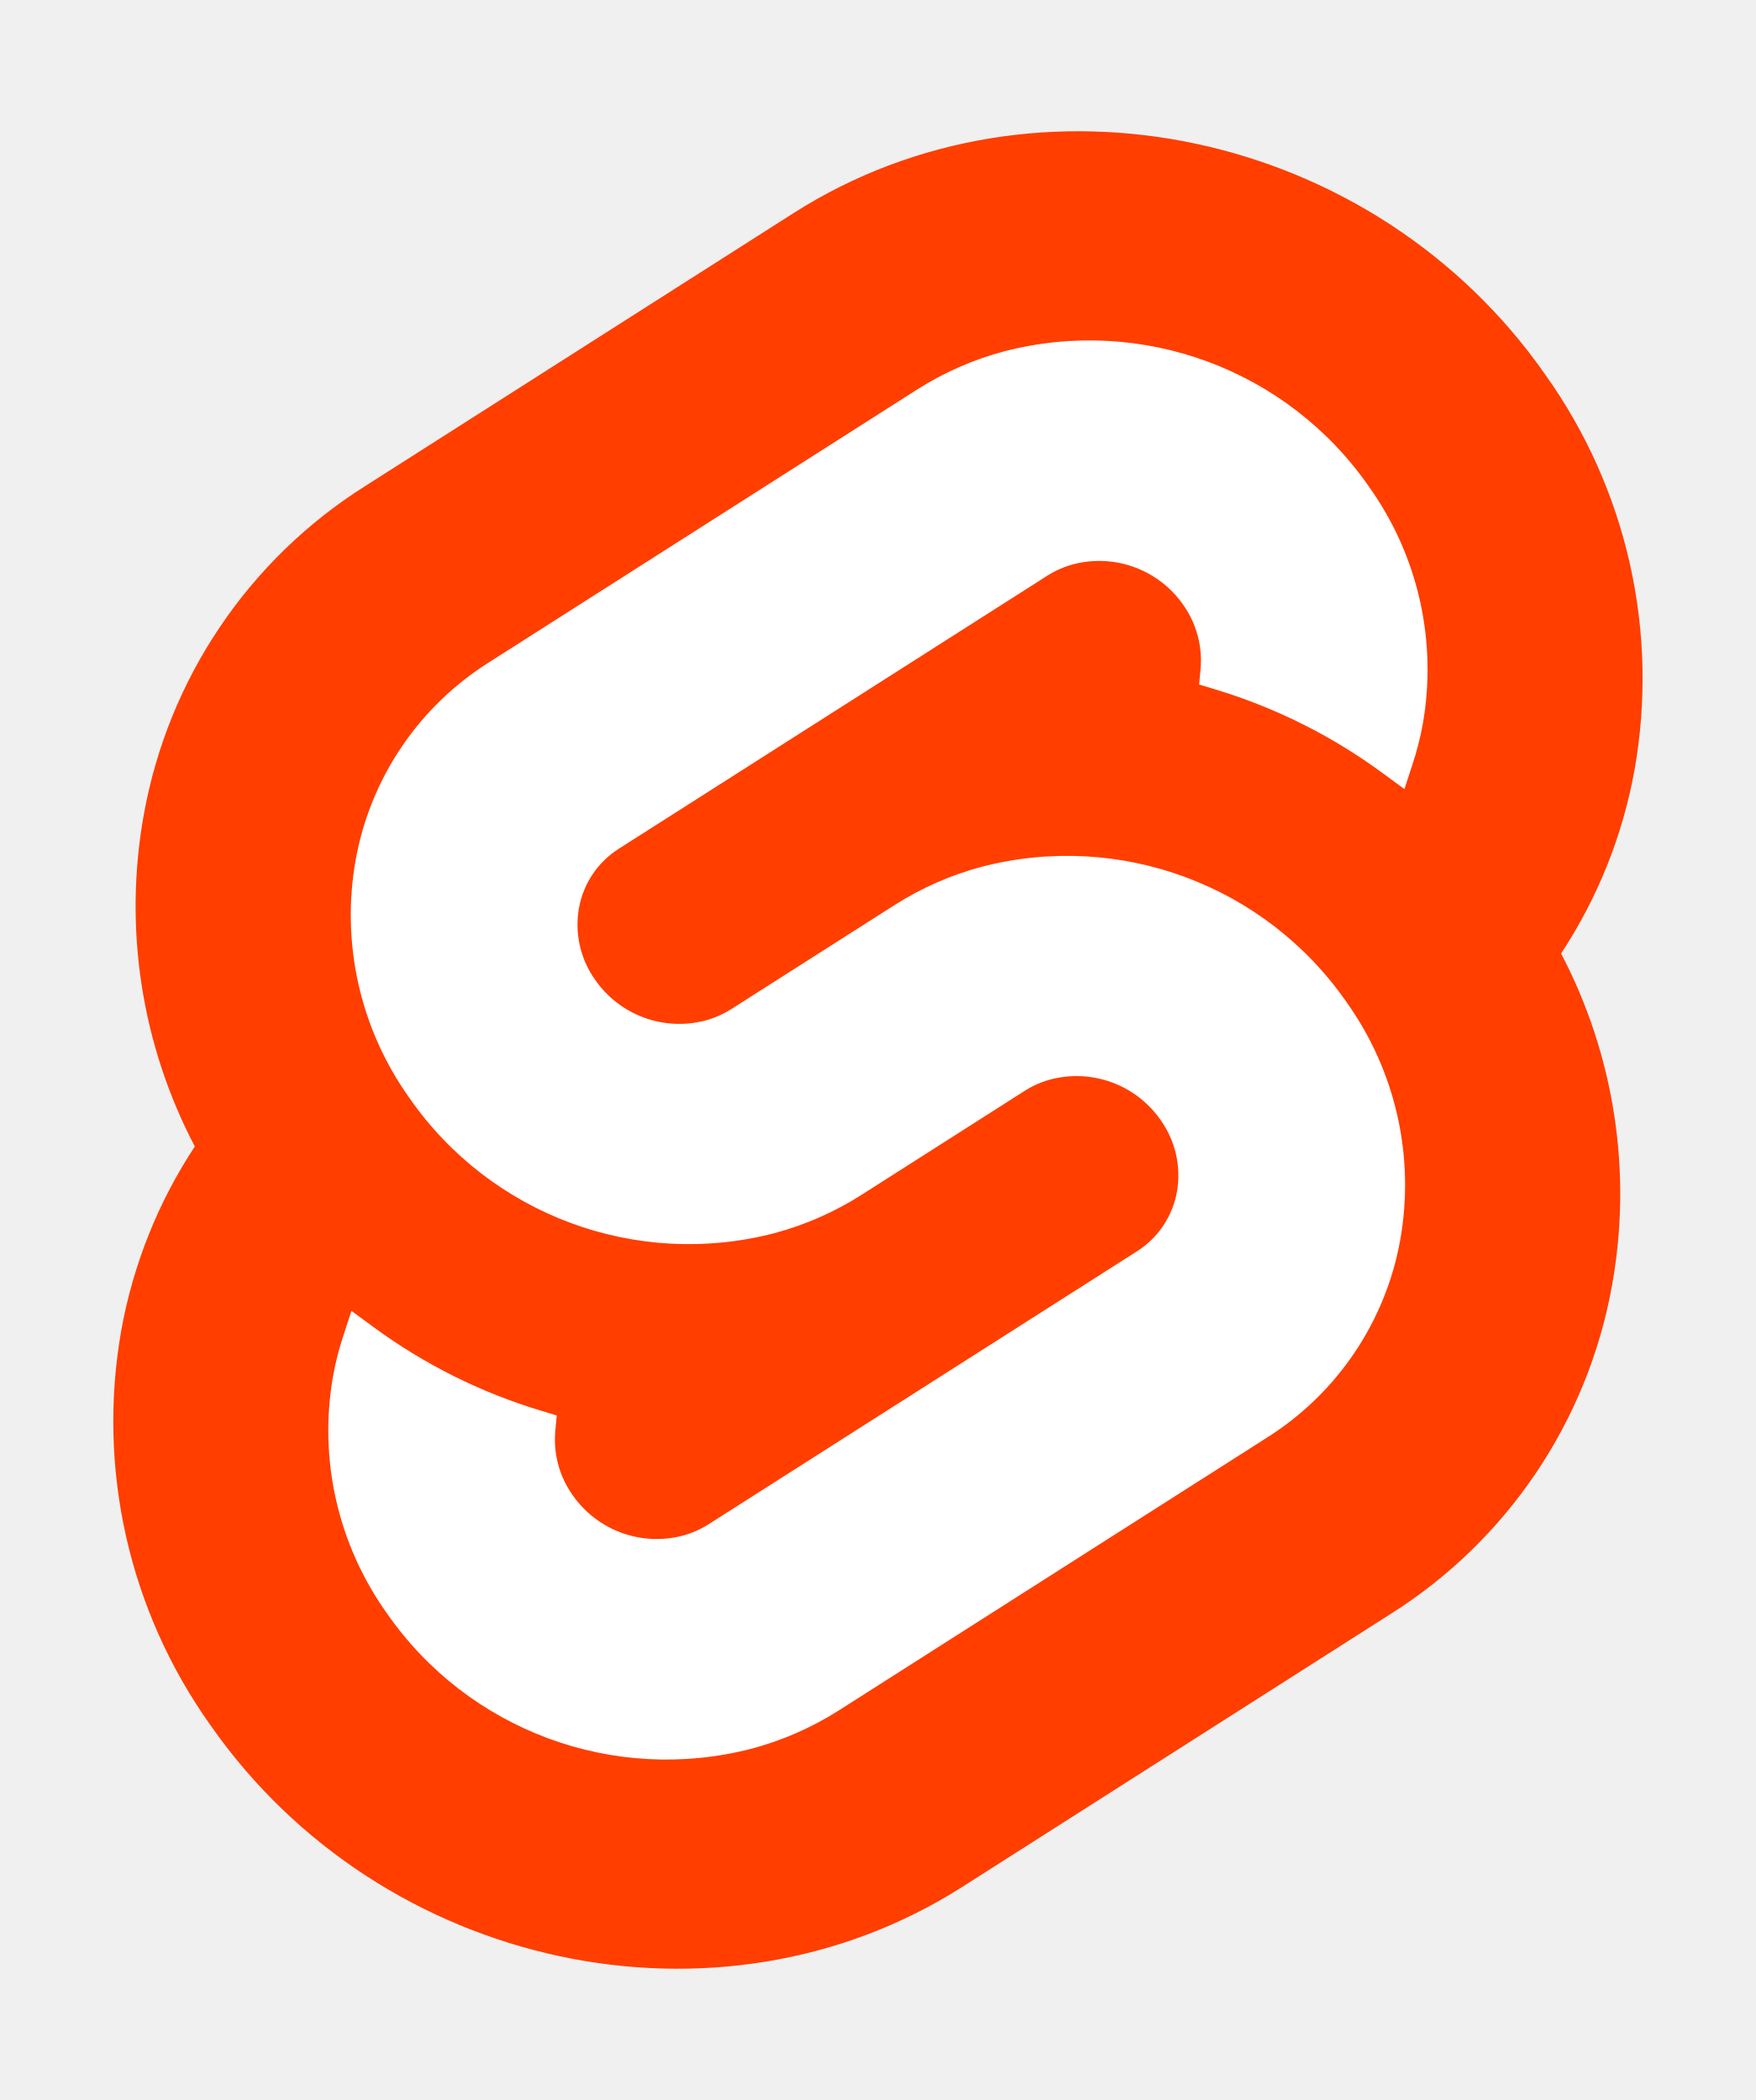
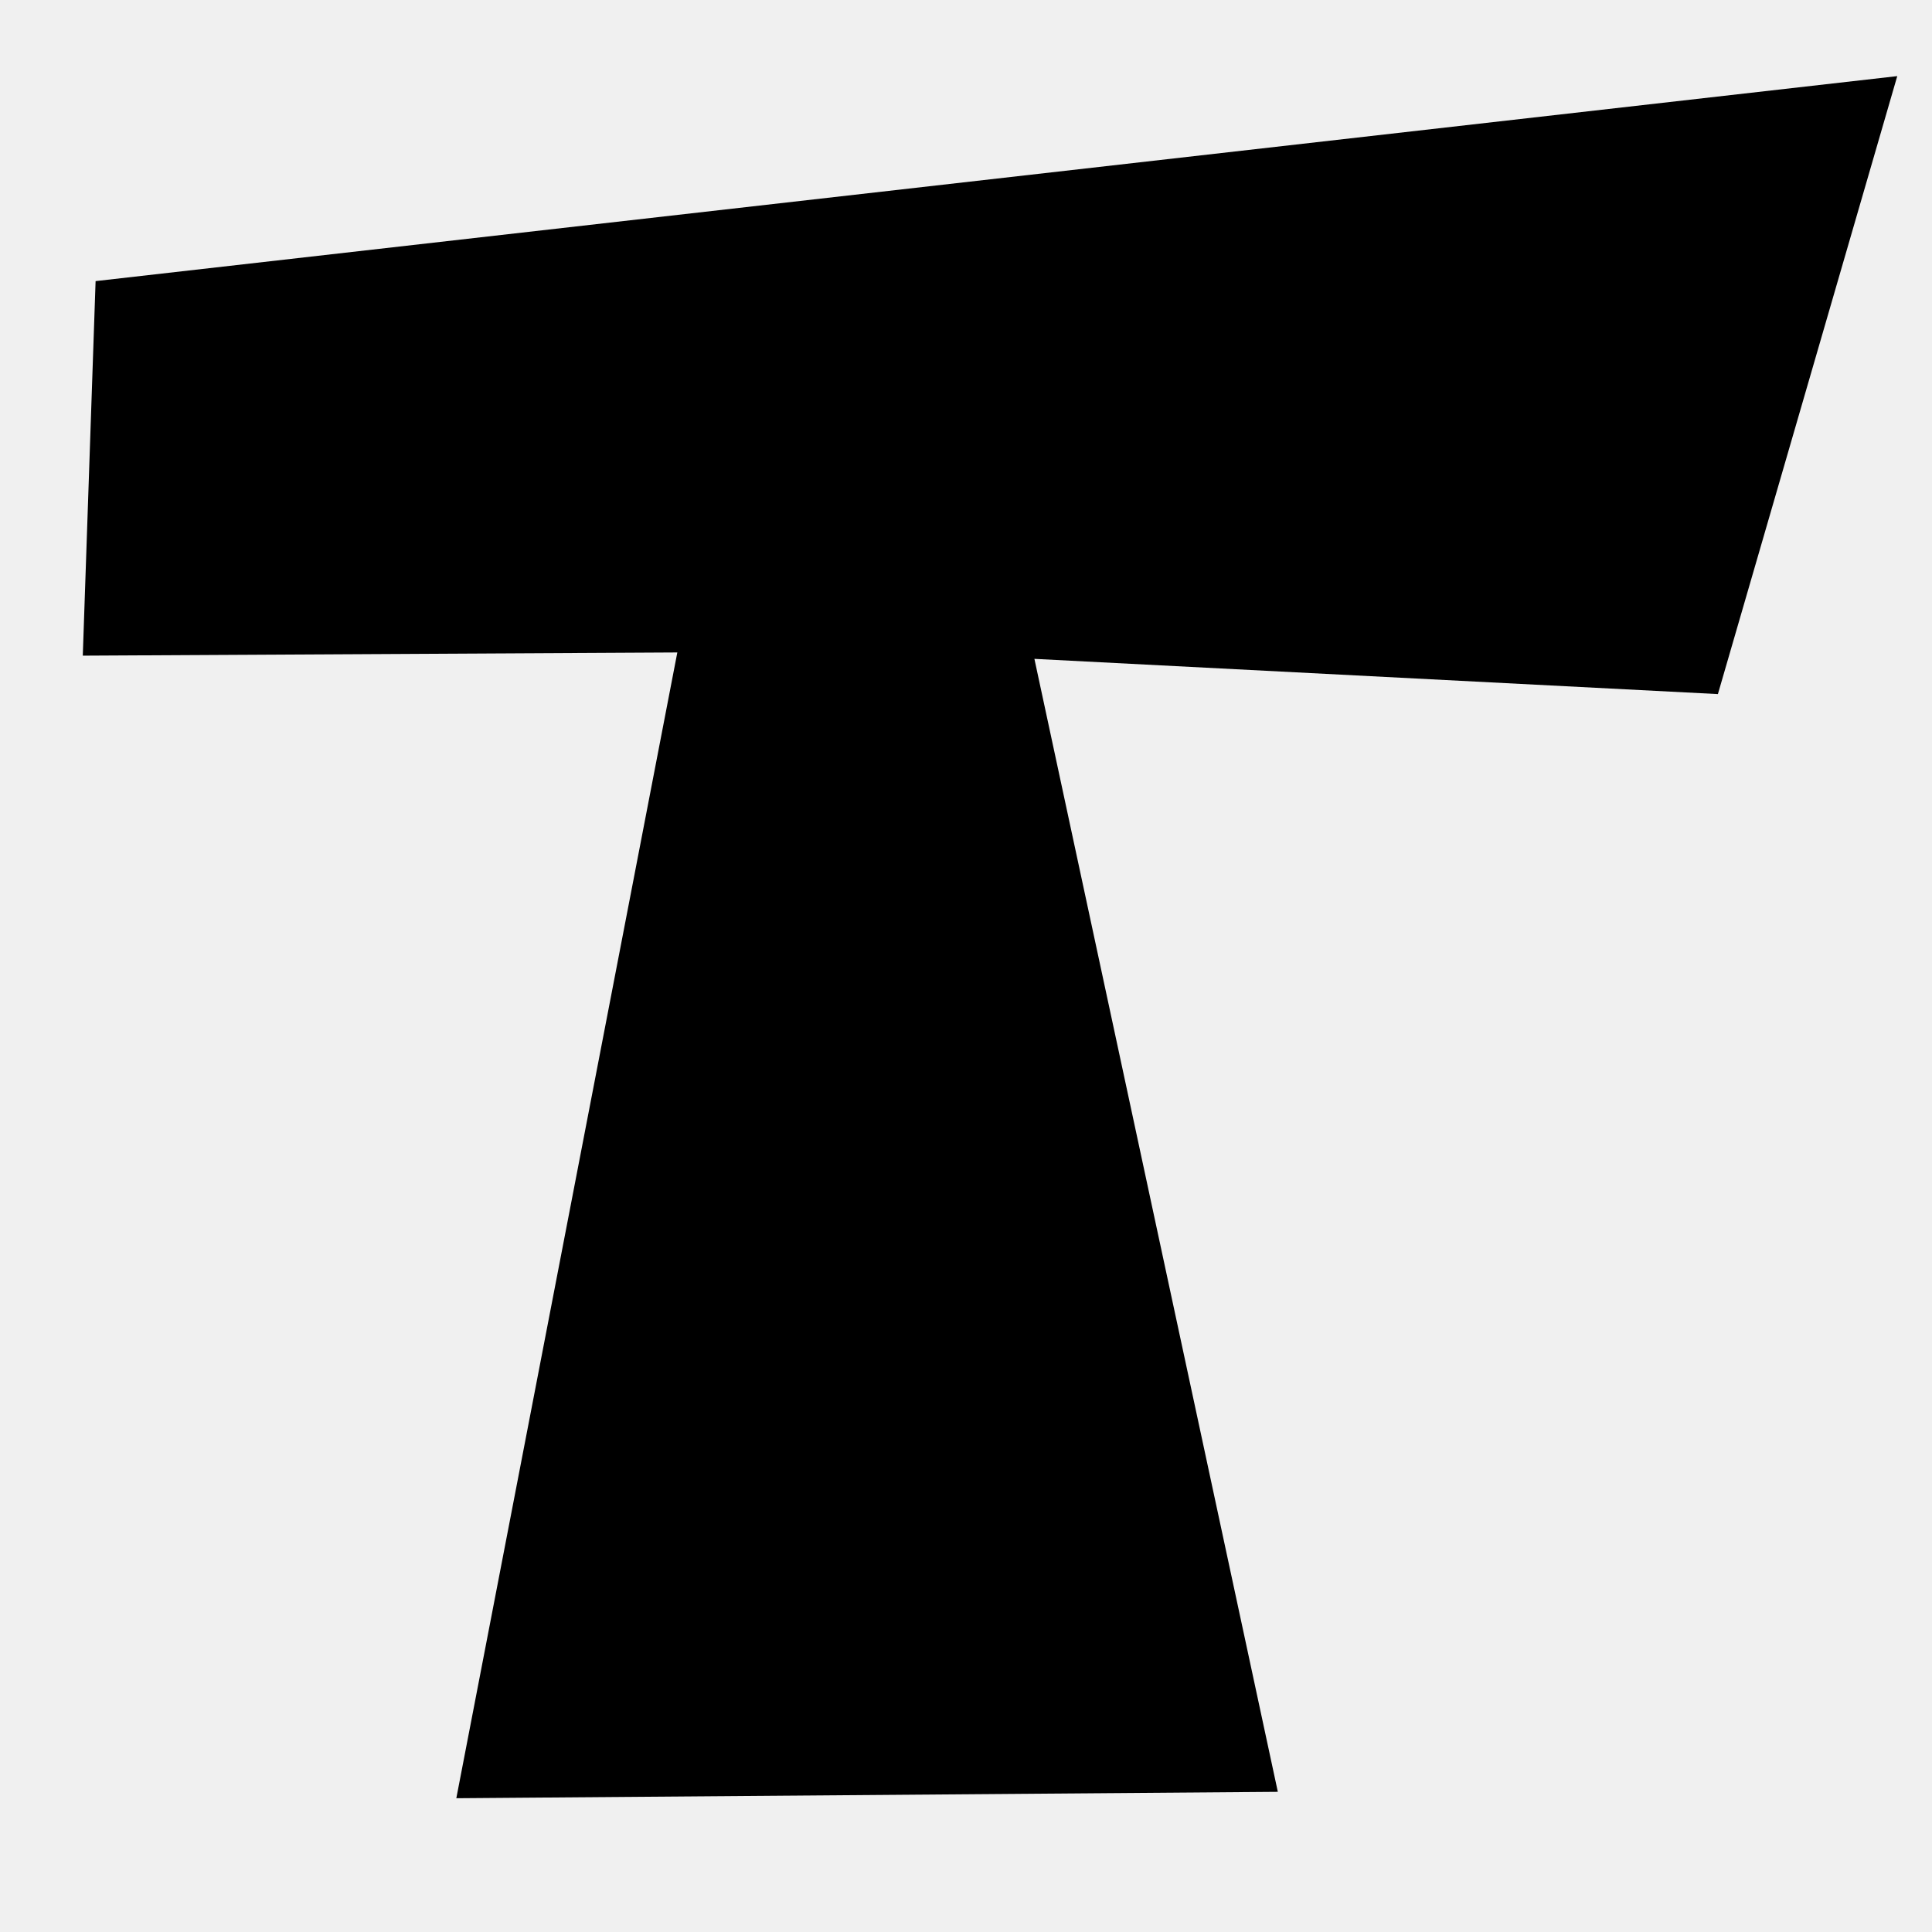
- <svg xmlns="http://www.w3.org/2000/svg" width="107" height="128" viewBox="0 0 107 128">
-   <path d="M94.157 22.819c-10.4-14.885-30.94-19.297-45.792-9.835L22.282 29.608A29.92 29.92 0 0 0 8.764 49.65a31.5 31.5 0 0 0 3.108 20.231 30 30 0 0 0-4.477 11.183 31.9 31.9 0 0 0 5.448 24.116c10.402 14.887 30.942 19.297 45.791 9.835l26.083-16.624A29.92 29.92 0 0 0 98.235 78.35a31.53 31.53 0 0 0-3.105-20.232 30 30 0 0 0 4.474-11.182 31.88 31.88 0 0 0-5.447-24.116" style="fill:#ff3e00" />
-   <path d="M45.817 106.582a20.72 20.72 0 0 1-22.237-8.243 19.17 19.17 0 0 1-3.277-14.503 18 18 0 0 1 .624-2.435l.49-1.498 1.337.981a33.6 33.6 0 0 0 10.203 5.098l.97.294-.09.968a5.85 5.85 0 0 0 1.052 3.878 6.24 6.24 0 0 0 6.695 2.485 5.8 5.8 0 0 0 1.603-.704L69.27 76.28a5.43 5.43 0 0 0 2.45-3.631 5.8 5.8 0 0 0-.987-4.371 6.24 6.24 0 0 0-6.698-2.487 5.7 5.7 0 0 0-1.6.704l-9.953 6.345a19 19 0 0 1-5.296 2.326 20.72 20.72 0 0 1-22.237-8.243 19.17 19.17 0 0 1-3.277-14.502 17.99 17.99 0 0 1 8.13-12.052l26.081-16.623a19 19 0 0 1 5.3-2.329 20.72 20.72 0 0 1 22.237 8.243 19.17 19.17 0 0 1 3.277 14.503 18 18 0 0 1-.624 2.435l-.49 1.498-1.337-.98a33.6 33.6 0 0 0-10.203-5.1l-.97-.294.09-.968a5.86 5.86 0 0 0-1.052-3.878 6.24 6.24 0 0 0-6.696-2.485 5.8 5.8 0 0 0-1.602.704L37.73 51.72a5.42 5.42 0 0 0-2.449 3.63 5.79 5.79 0 0 0 .986 4.372 6.24 6.24 0 0 0 6.698 2.486 5.8 5.8 0 0 0 1.602-.704l9.952-6.342a19 19 0 0 1 5.295-2.328 20.72 20.72 0 0 1 22.237 8.242 19.17 19.17 0 0 1 3.277 14.503 18 18 0 0 1-8.13 12.053l-26.081 16.622a19 19 0 0 1-5.3 2.328" style="fill:#fff" />
+ <svg xmlns="http://www.w3.org/2000/svg" width="100%" height="100%" viewBox="0 0 2250 2250" version="1.1" xml:space="preserve" style="fill-rule:evenodd;clip-rule:evenodd;stroke-linejoin:round;stroke-miterlimit:2;">
+   <path d="M2209.54,88.651l-208.886,719.681l-795.986,-41.031l283.488,1319.45l-956.726,7.46l257.378,-1334.37l-692.4,3.73l14.92,-436.193l2098.21,-238.727Z" style="fill-rule:nonzero;" />
</svg>
